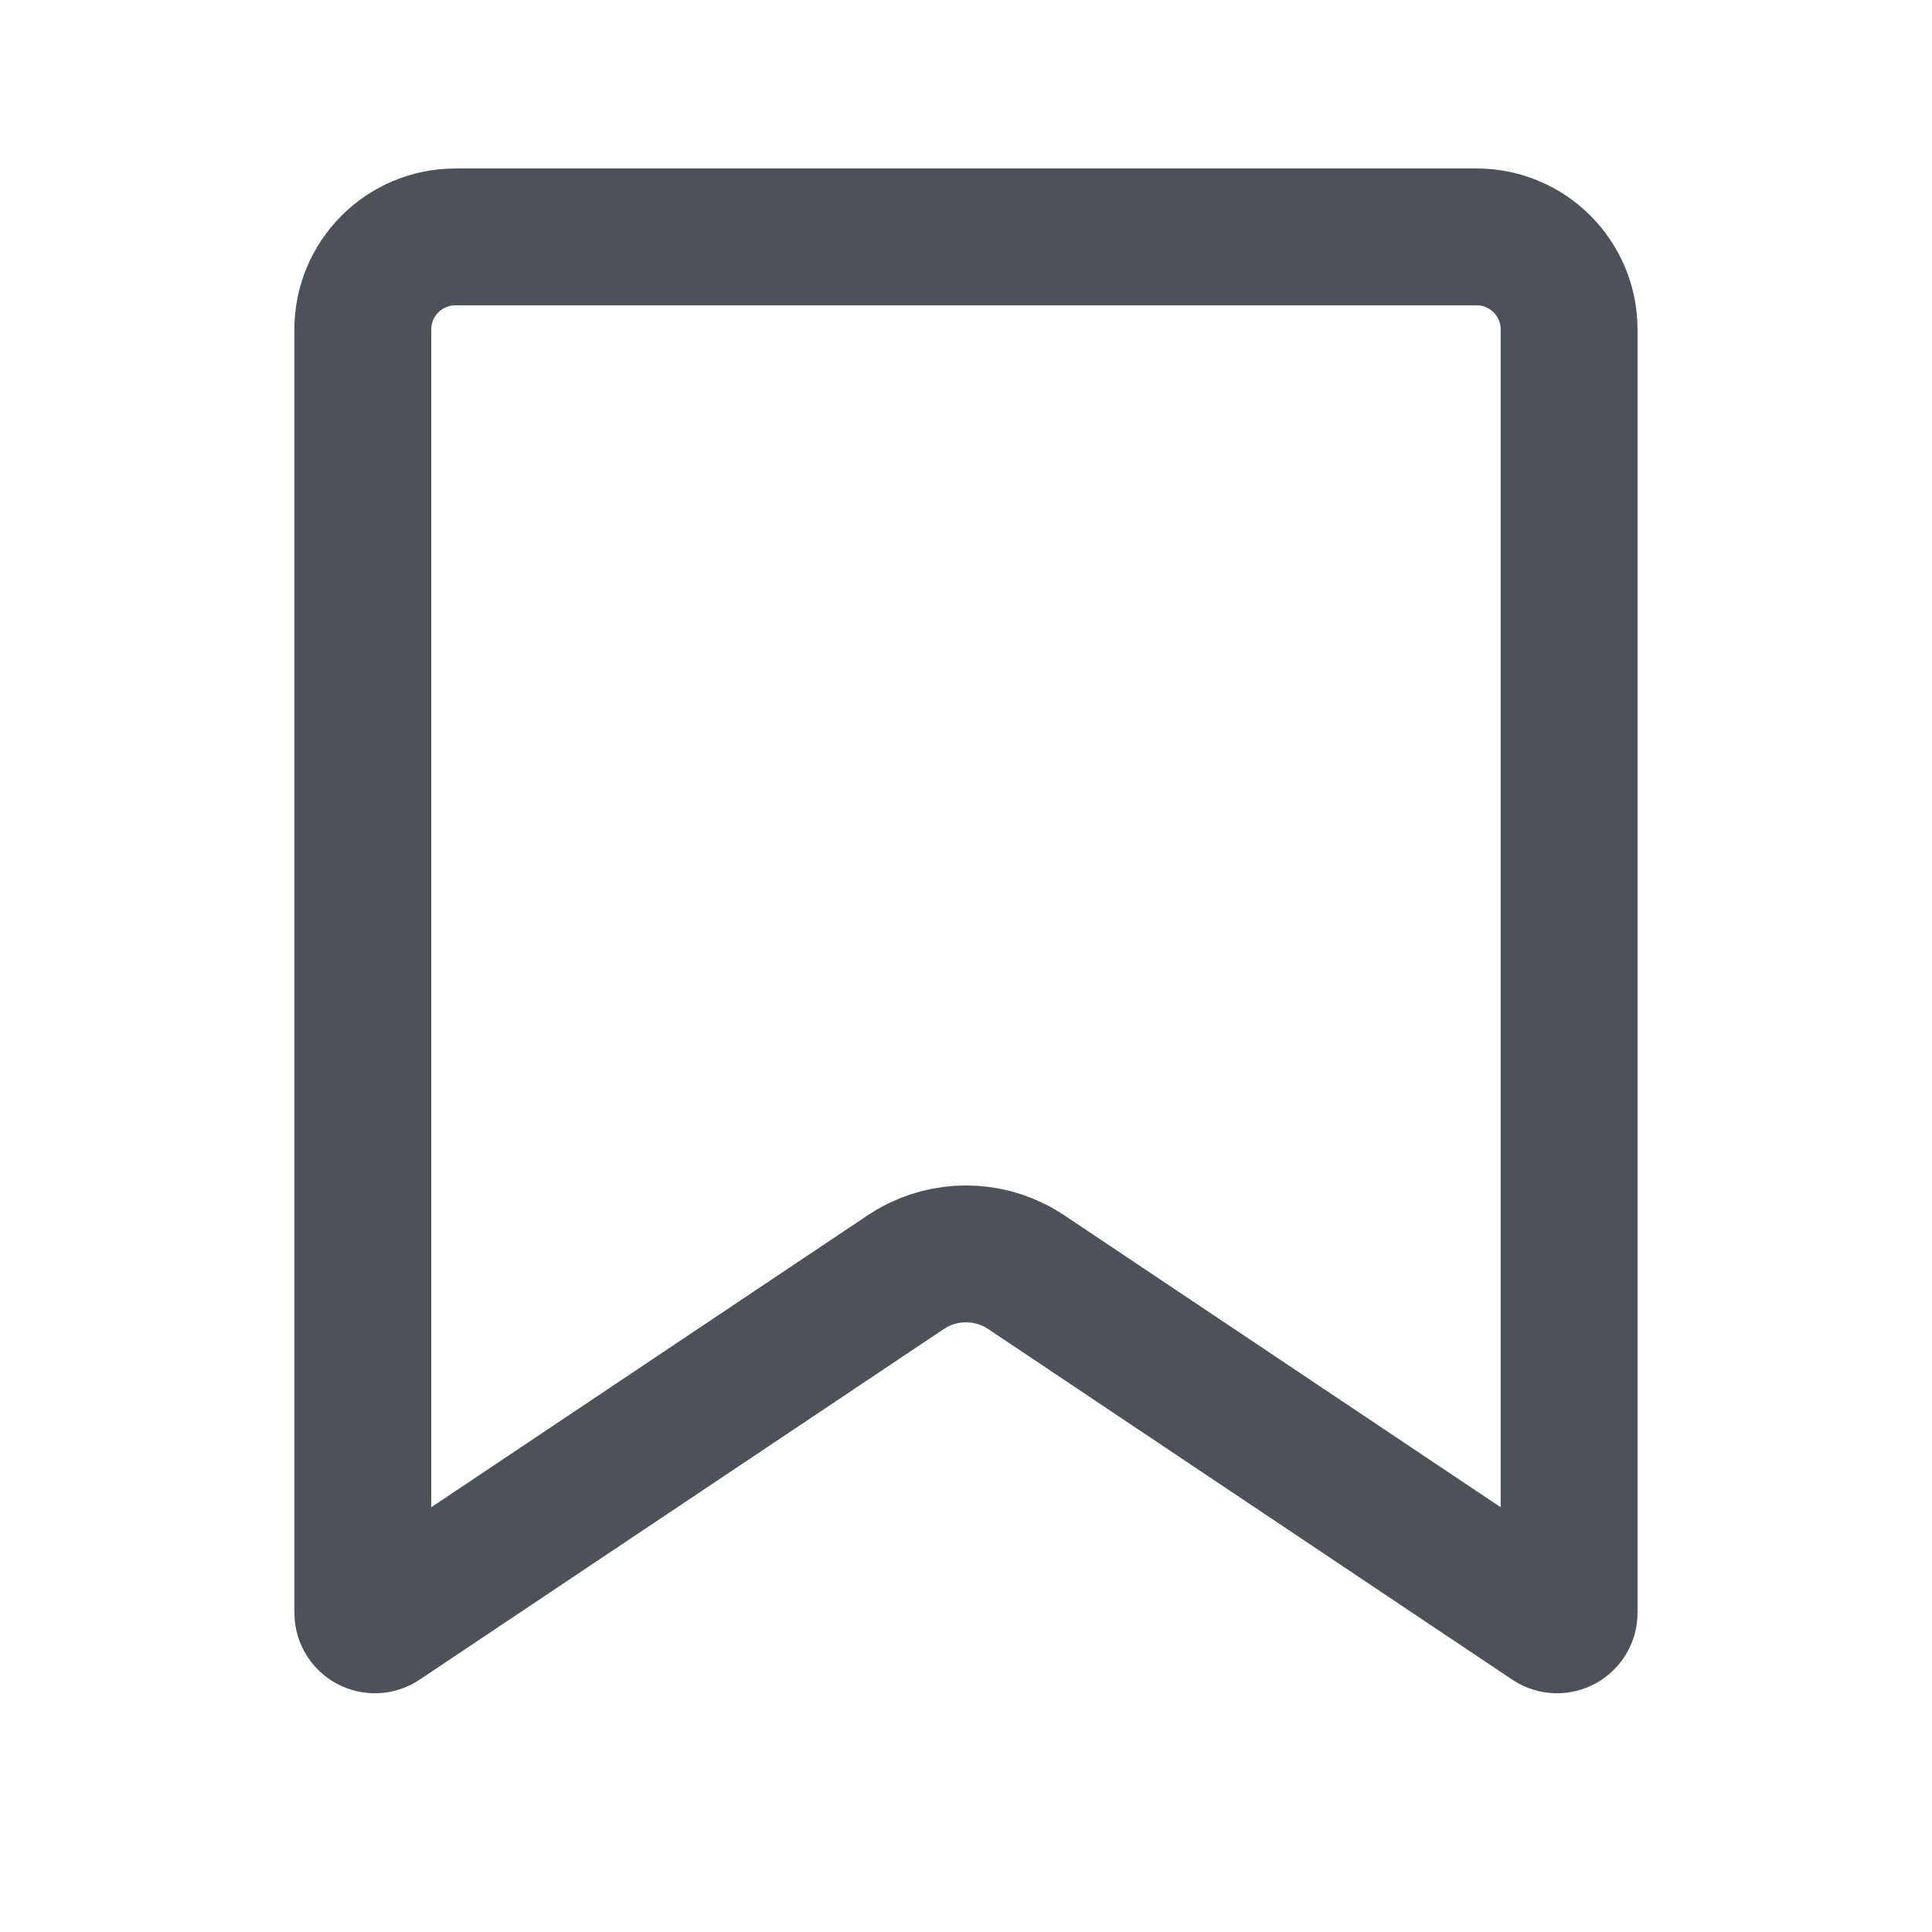
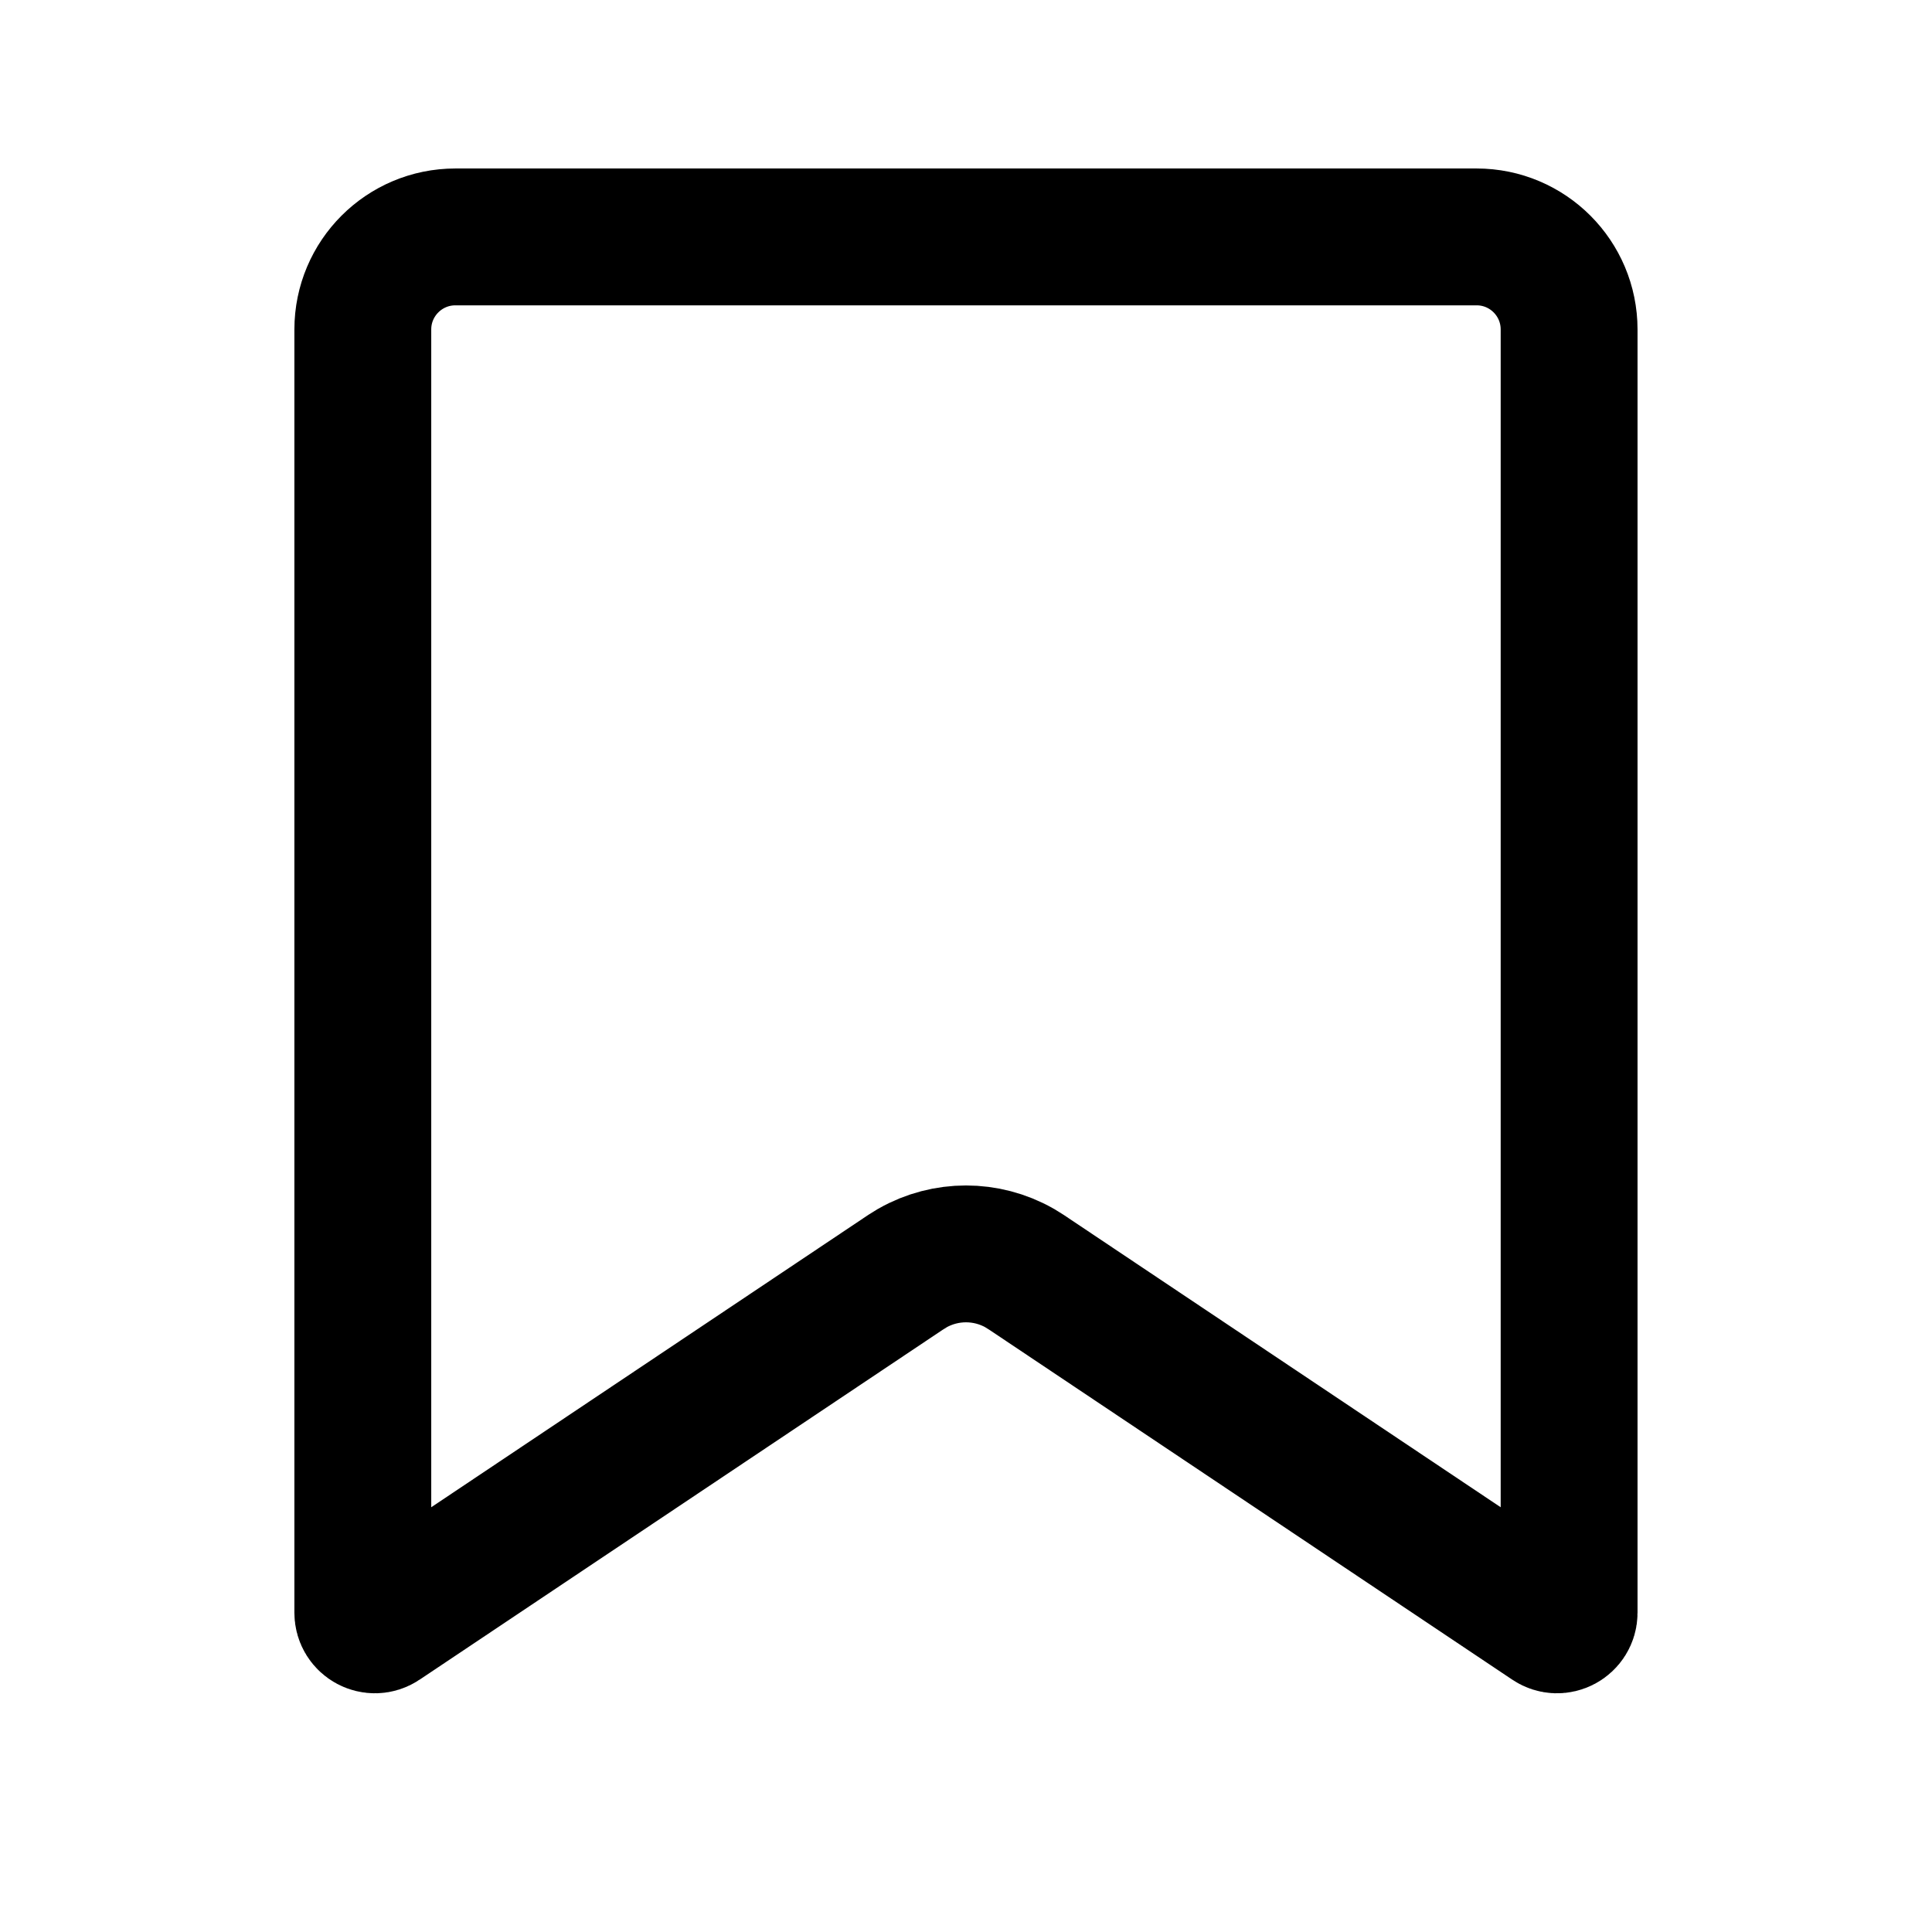
<svg xmlns="http://www.w3.org/2000/svg" width="100%" height="100%" viewBox="0 0 24 24" fill="none">
-   <path d="M5.657 2.943H18.343C18.978 2.943 19.492 3.458 19.492 4.093V20.034C19.492 20.154 19.358 20.226 19.259 20.159L12.751 15.805L12.664 15.751C12.252 15.518 11.748 15.518 11.336 15.751L11.249 15.805L4.74 20.159C4.641 20.226 4.507 20.154 4.507 20.034V4.093C4.507 3.458 5.022 2.943 5.657 2.943Z" stroke="#4D5159" stroke-width="1.7" />
+   <path d="M5.657 2.943H18.343C18.978 2.943 19.492 3.458 19.492 4.093V20.034C19.492 20.154 19.358 20.226 19.259 20.159L12.751 15.805L12.664 15.751C12.252 15.518 11.748 15.518 11.336 15.751L11.249 15.805L4.74 20.159C4.641 20.226 4.507 20.154 4.507 20.034V4.093C4.507 3.458 5.022 2.943 5.657 2.943Z" stroke="currentColor" stroke-width="1.7" />
</svg>
